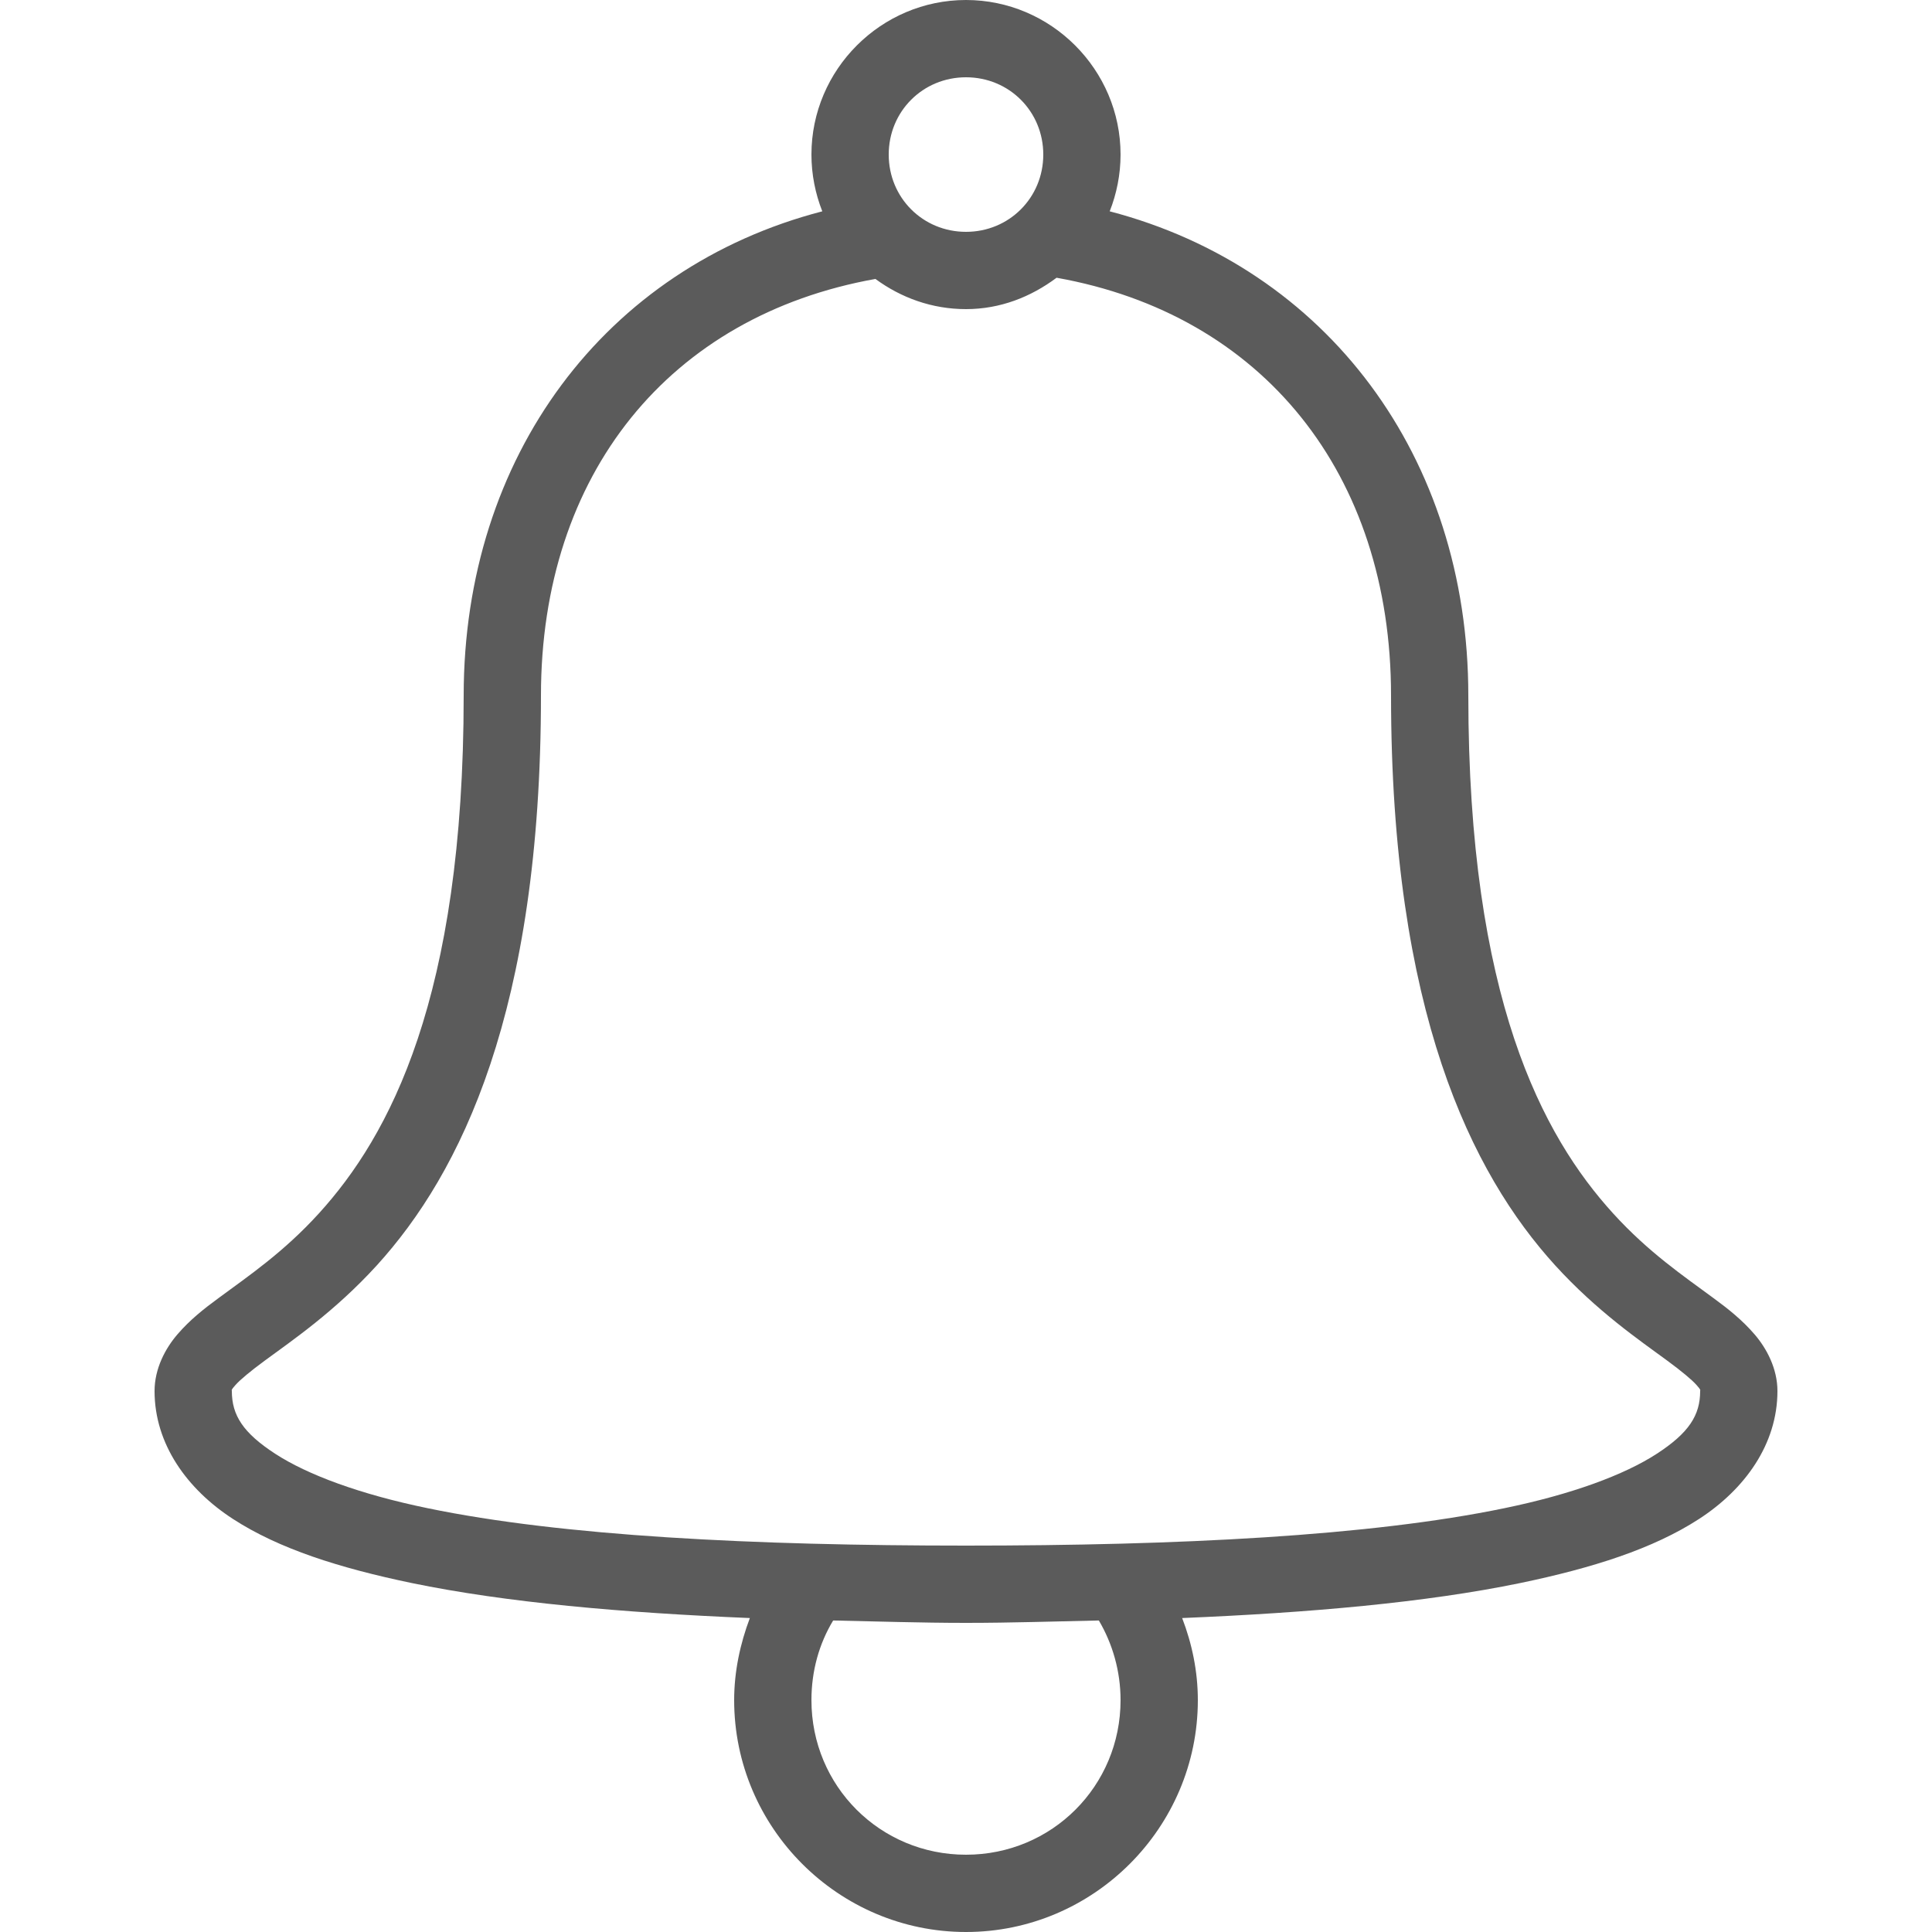
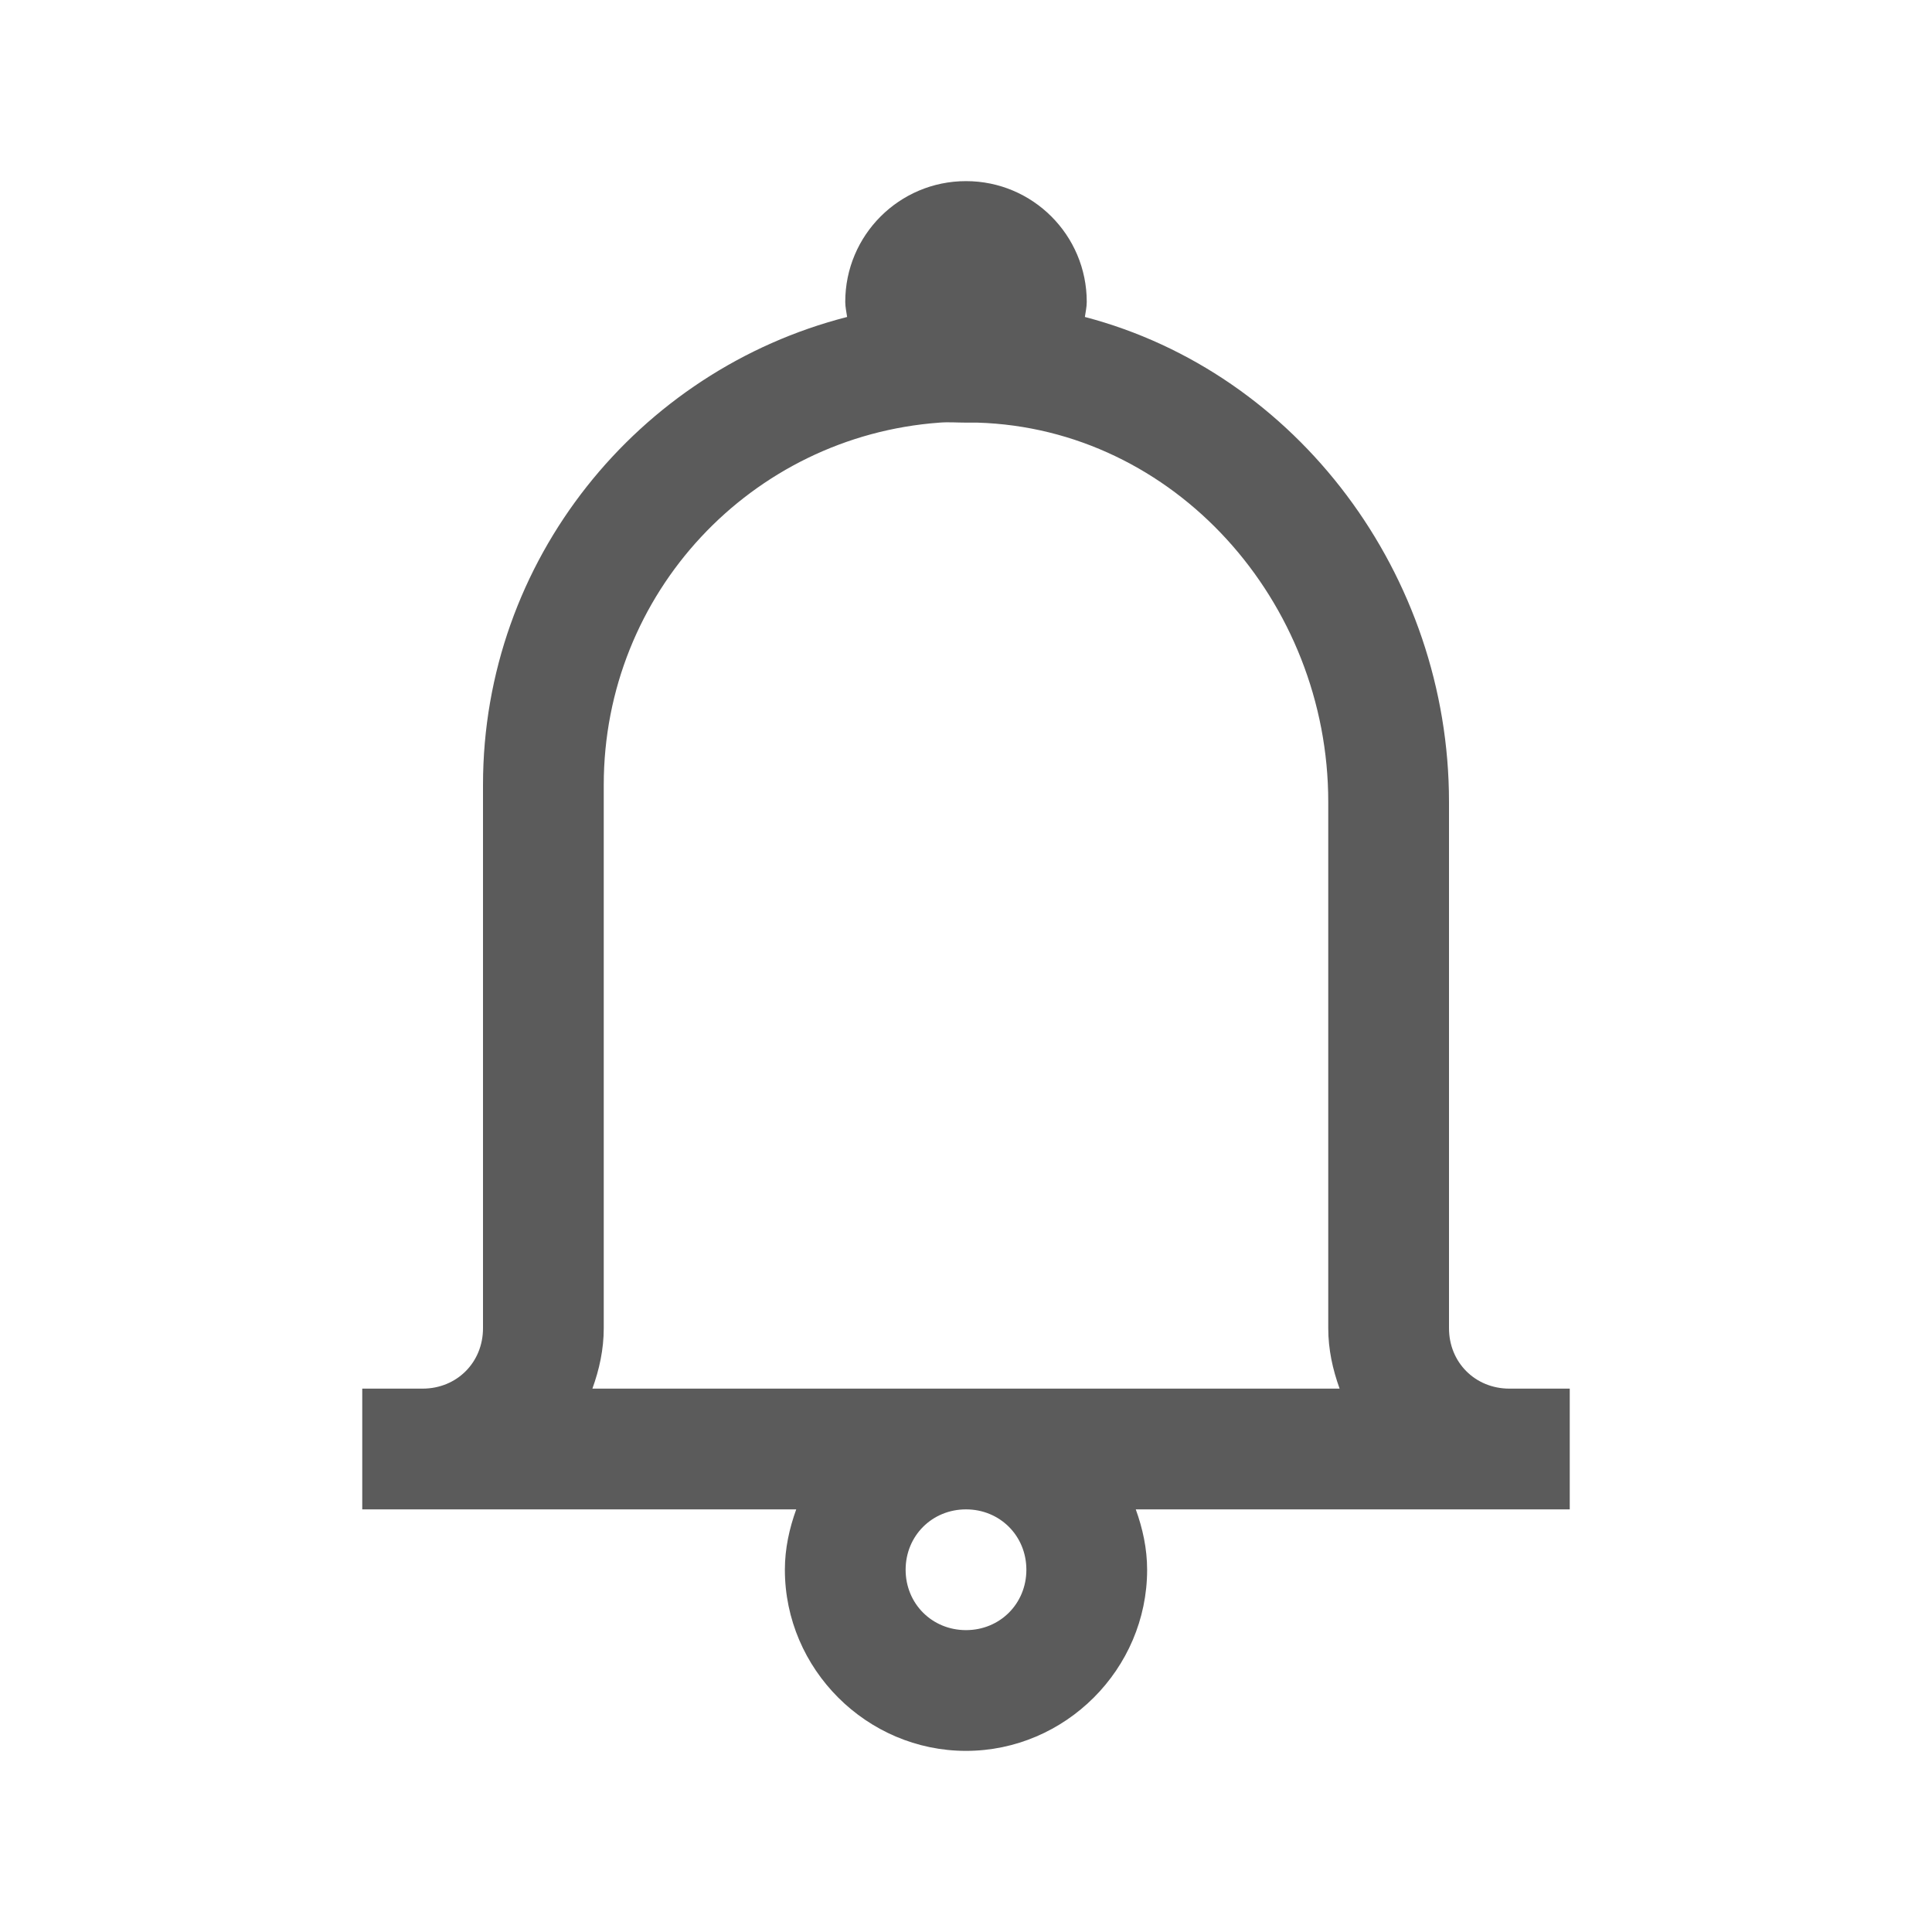
- <svg xmlns="http://www.w3.org/2000/svg" viewBox="0 0 50 50" width="12" height="12">
-   <path d="M25 0C22.801 0 21 1.801 21 4C21 4.516 21.102 5.016 21.281 5.469C15.656 6.93 12 11.816 12 18C12 25.832 10.078 29.398 8.25 31.406C7.336 32.41 6.434 33.02 5.656 33.594C5.266 33.879 4.91 34.164 4.594 34.531C4.277 34.898 4 35.422 4 36C4 37.375 4.844 38.543 6.031 39.312C7.219 40.082 8.777 40.578 10.656 40.969C13.094 41.473 16.102 41.738 19.406 41.875C19.156 42.539 19 43.254 19 44C19 47.301 21.699 50 25 50C28.301 50 31 47.301 31 44C31 43.25 30.848 42.535 30.594 41.875C33.898 41.738 36.906 41.473 39.344 40.969C41.223 40.578 42.781 40.082 43.969 39.312C45.156 38.543 46 37.375 46 36C46 35.422 45.723 34.898 45.406 34.531C45.09 34.164 44.734 33.879 44.344 33.594C43.566 33.02 42.664 32.41 41.75 31.406C39.922 29.398 38 25.832 38 18C38 11.82 34.336 6.938 28.719 5.469C28.898 5.016 29 4.516 29 4C29 1.801 27.199 0 25 0 Z M 25 2C26.117 2 27 2.883 27 4C27 5.117 26.117 6 25 6C23.883 6 23 5.117 23 4C23 2.883 23.883 2 25 2 Z M 27.344 7.188C32.676 8.137 36 12.258 36 18C36 26.168 38.078 30.363 40.25 32.75C41.336 33.941 42.434 34.688 43.156 35.219C43.516 35.484 43.785 35.707 43.906 35.844C44.027 35.98 44 35.969 44 36C44 36.625 43.711 37.082 42.875 37.625C42.039 38.168 40.68 38.672 38.938 39.031C35.453 39.754 30.492 40 25 40C19.508 40 14.547 39.754 11.062 39.031C9.32 38.672 7.961 38.168 7.125 37.625C6.289 37.082 6 36.625 6 36C6 35.969 5.973 35.98 6.094 35.844C6.215 35.707 6.484 35.484 6.844 35.219C7.566 34.688 8.664 33.941 9.75 32.75C11.922 30.363 14 26.168 14 18C14 12.262 17.328 8.172 22.656 7.219C23.32 7.707 24.121 8 25 8C25.887 8 26.68 7.684 27.344 7.188 Z M 21.562 41.938C22.684 41.961 23.824 42 25 42C26.176 42 27.316 41.961 28.438 41.938C28.793 42.539 29 43.25 29 44C29 46.223 27.223 48 25 48C22.777 48 21 46.223 21 44C21 43.242 21.199 42.539 21.562 41.938Z" fill="#5B5B5B" />
+ <svg xmlns="http://www.w3.org/2000/svg" viewBox="0 0 32 32">
+   <path d="M16 3C14.895 3 14 3.895 14 5C14 5.086 14.02 5.168 14.031 5.25C10.574 6.133 8 9.273 8 13L8 22C8 22.566 7.566 23 7 23L6 23L6 25L13.188 25C13.074 25.316 13 25.648 13 26C13 27.645 14.355 29 16 29C17.645 29 19 27.645 19 26C19 25.648 18.926 25.316 18.812 25L26 25L26 23L25 23C24.434 23 24 22.566 24 22L24 13.281C24 9.523 21.488 6.172 17.969 5.25C17.98 5.168 18 5.086 18 5C18 3.895 17.105 3 16 3 Z M 15.562 7C15.707 6.988 15.852 7 16 7C16.062 7 16.125 7 16.188 7C19.453 7.098 22 9.961 22 13.281L22 22C22 22.352 22.074 22.684 22.188 23L9.812 23C9.926 22.684 10 22.352 10 22L10 13C10 9.824 12.445 7.227 15.562 7 Z M 16 25C16.562 25 17 25.438 17 26C17 26.562 16.562 27 16 27C15.438 27 15 26.562 15 26C15 25.438 15.438 25 16 25Z" fill="#5B5B5B" />
</svg>
